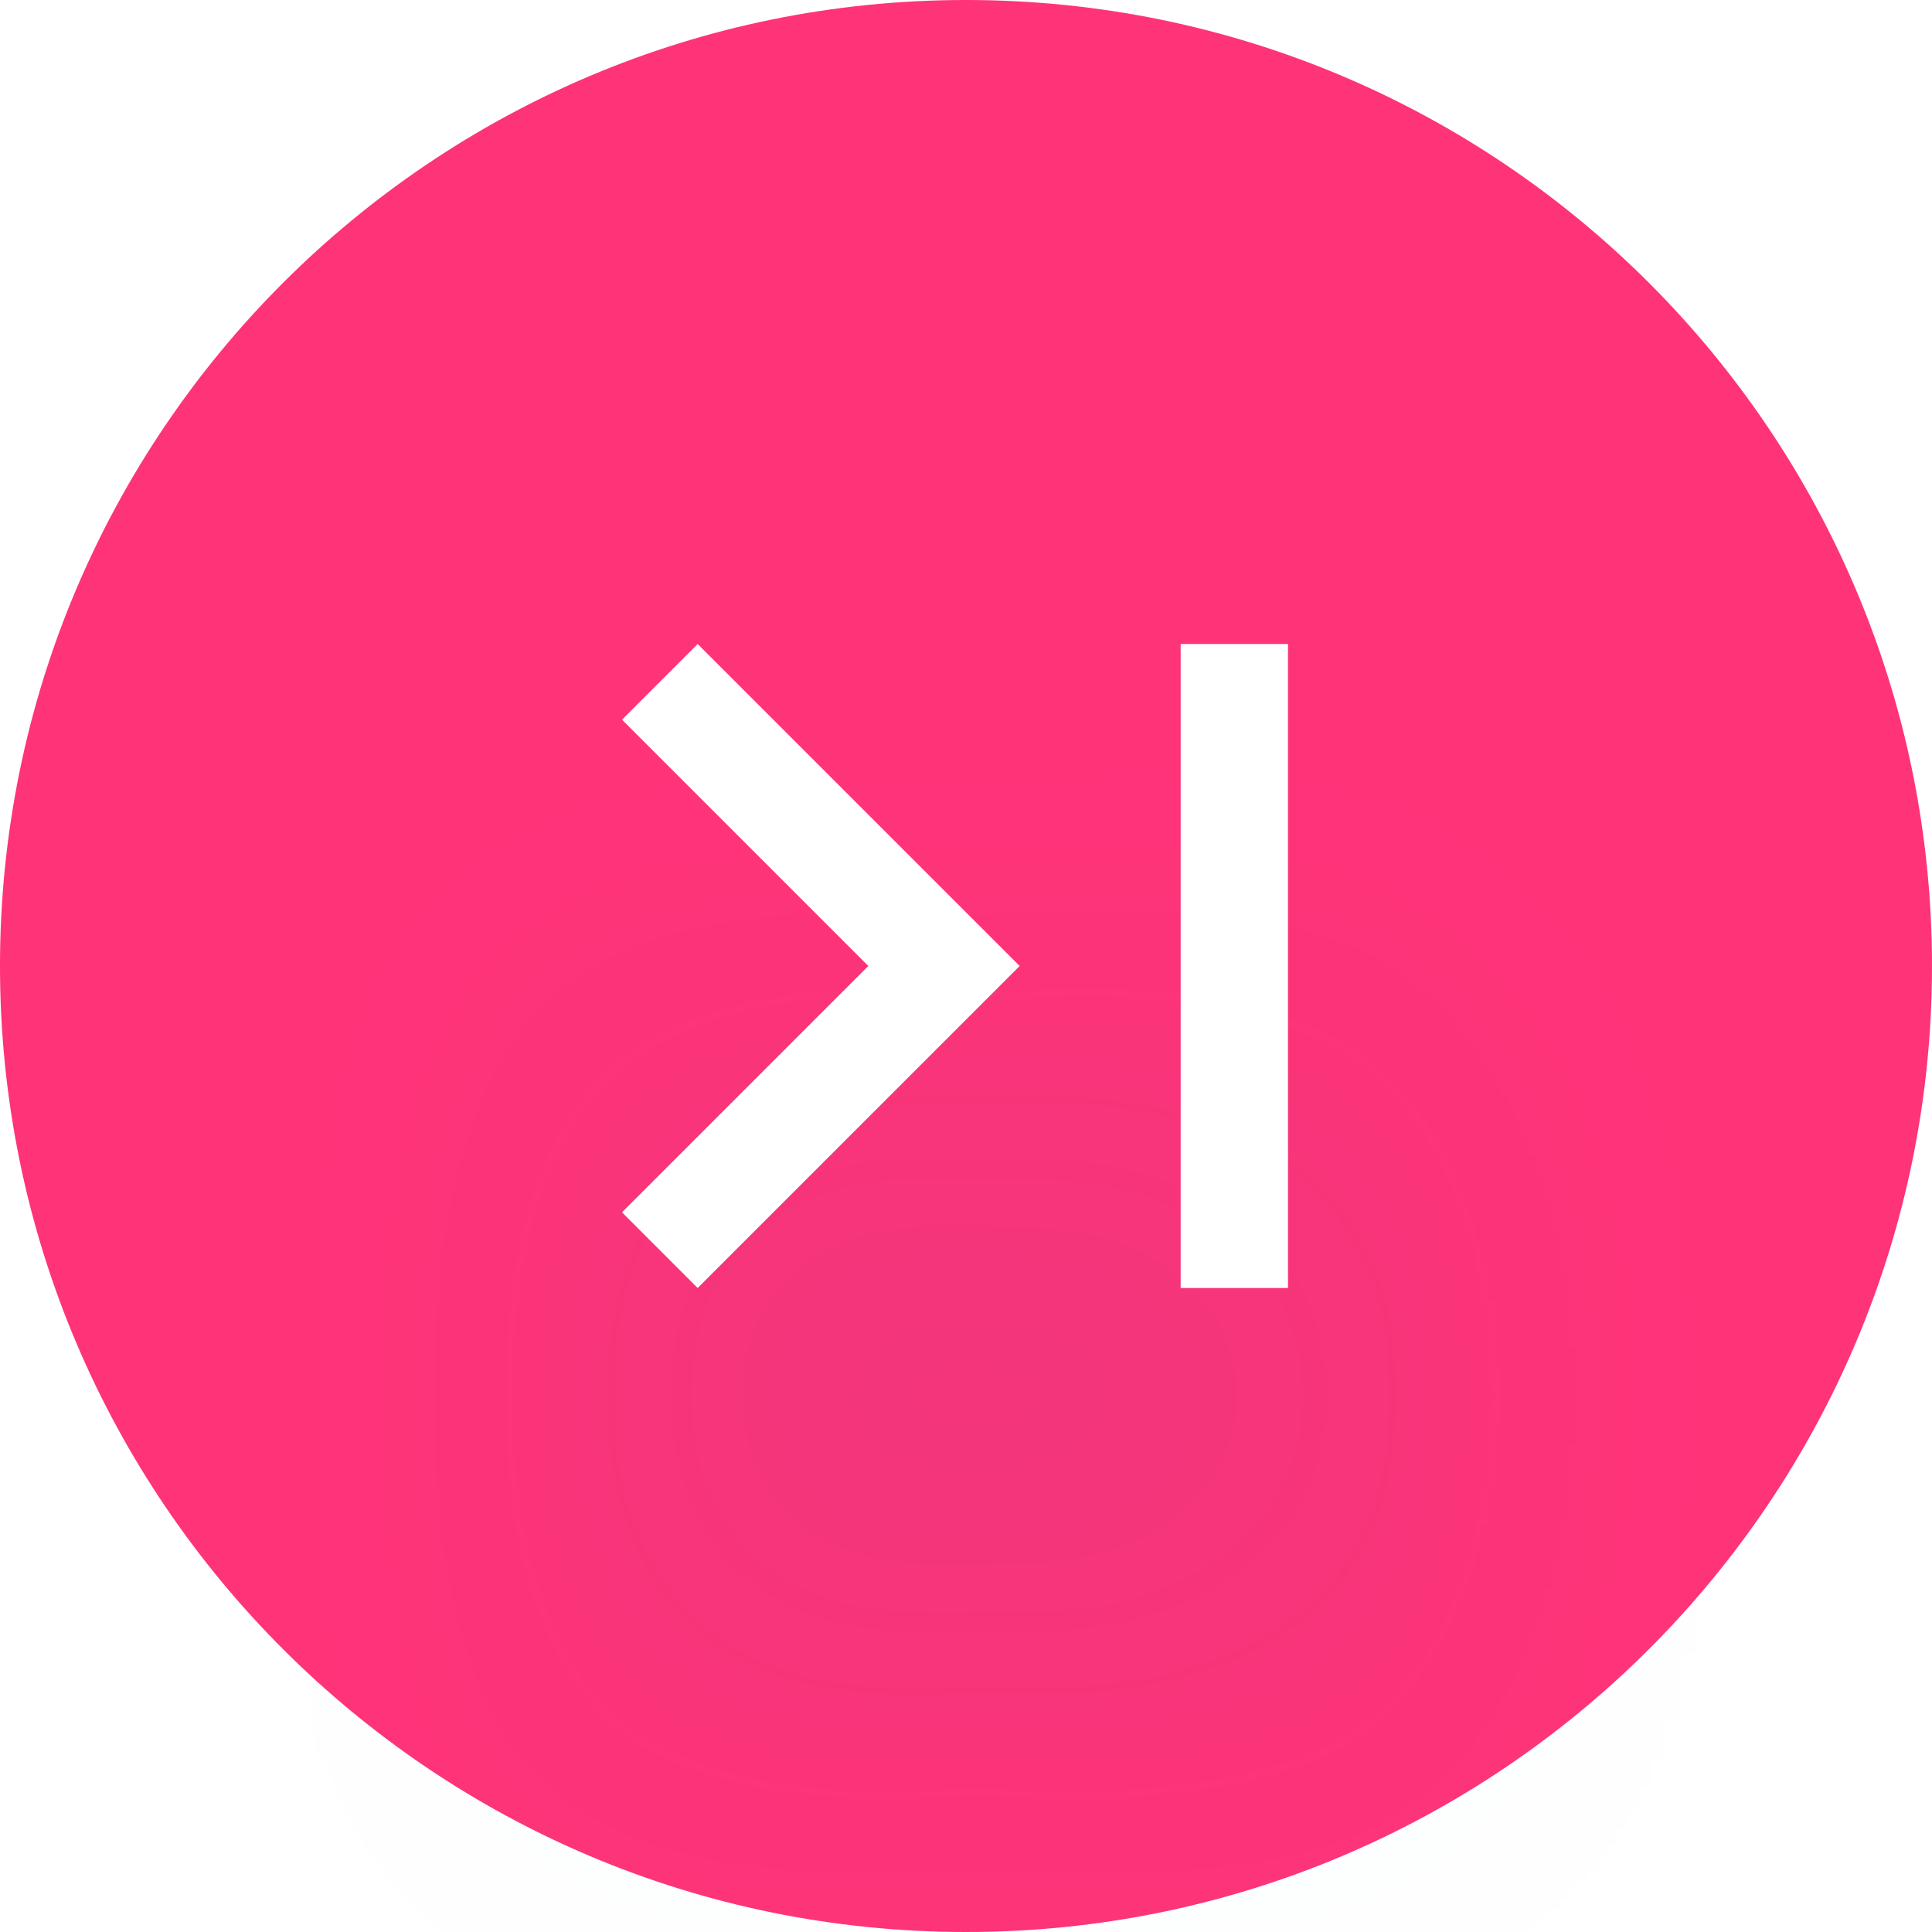
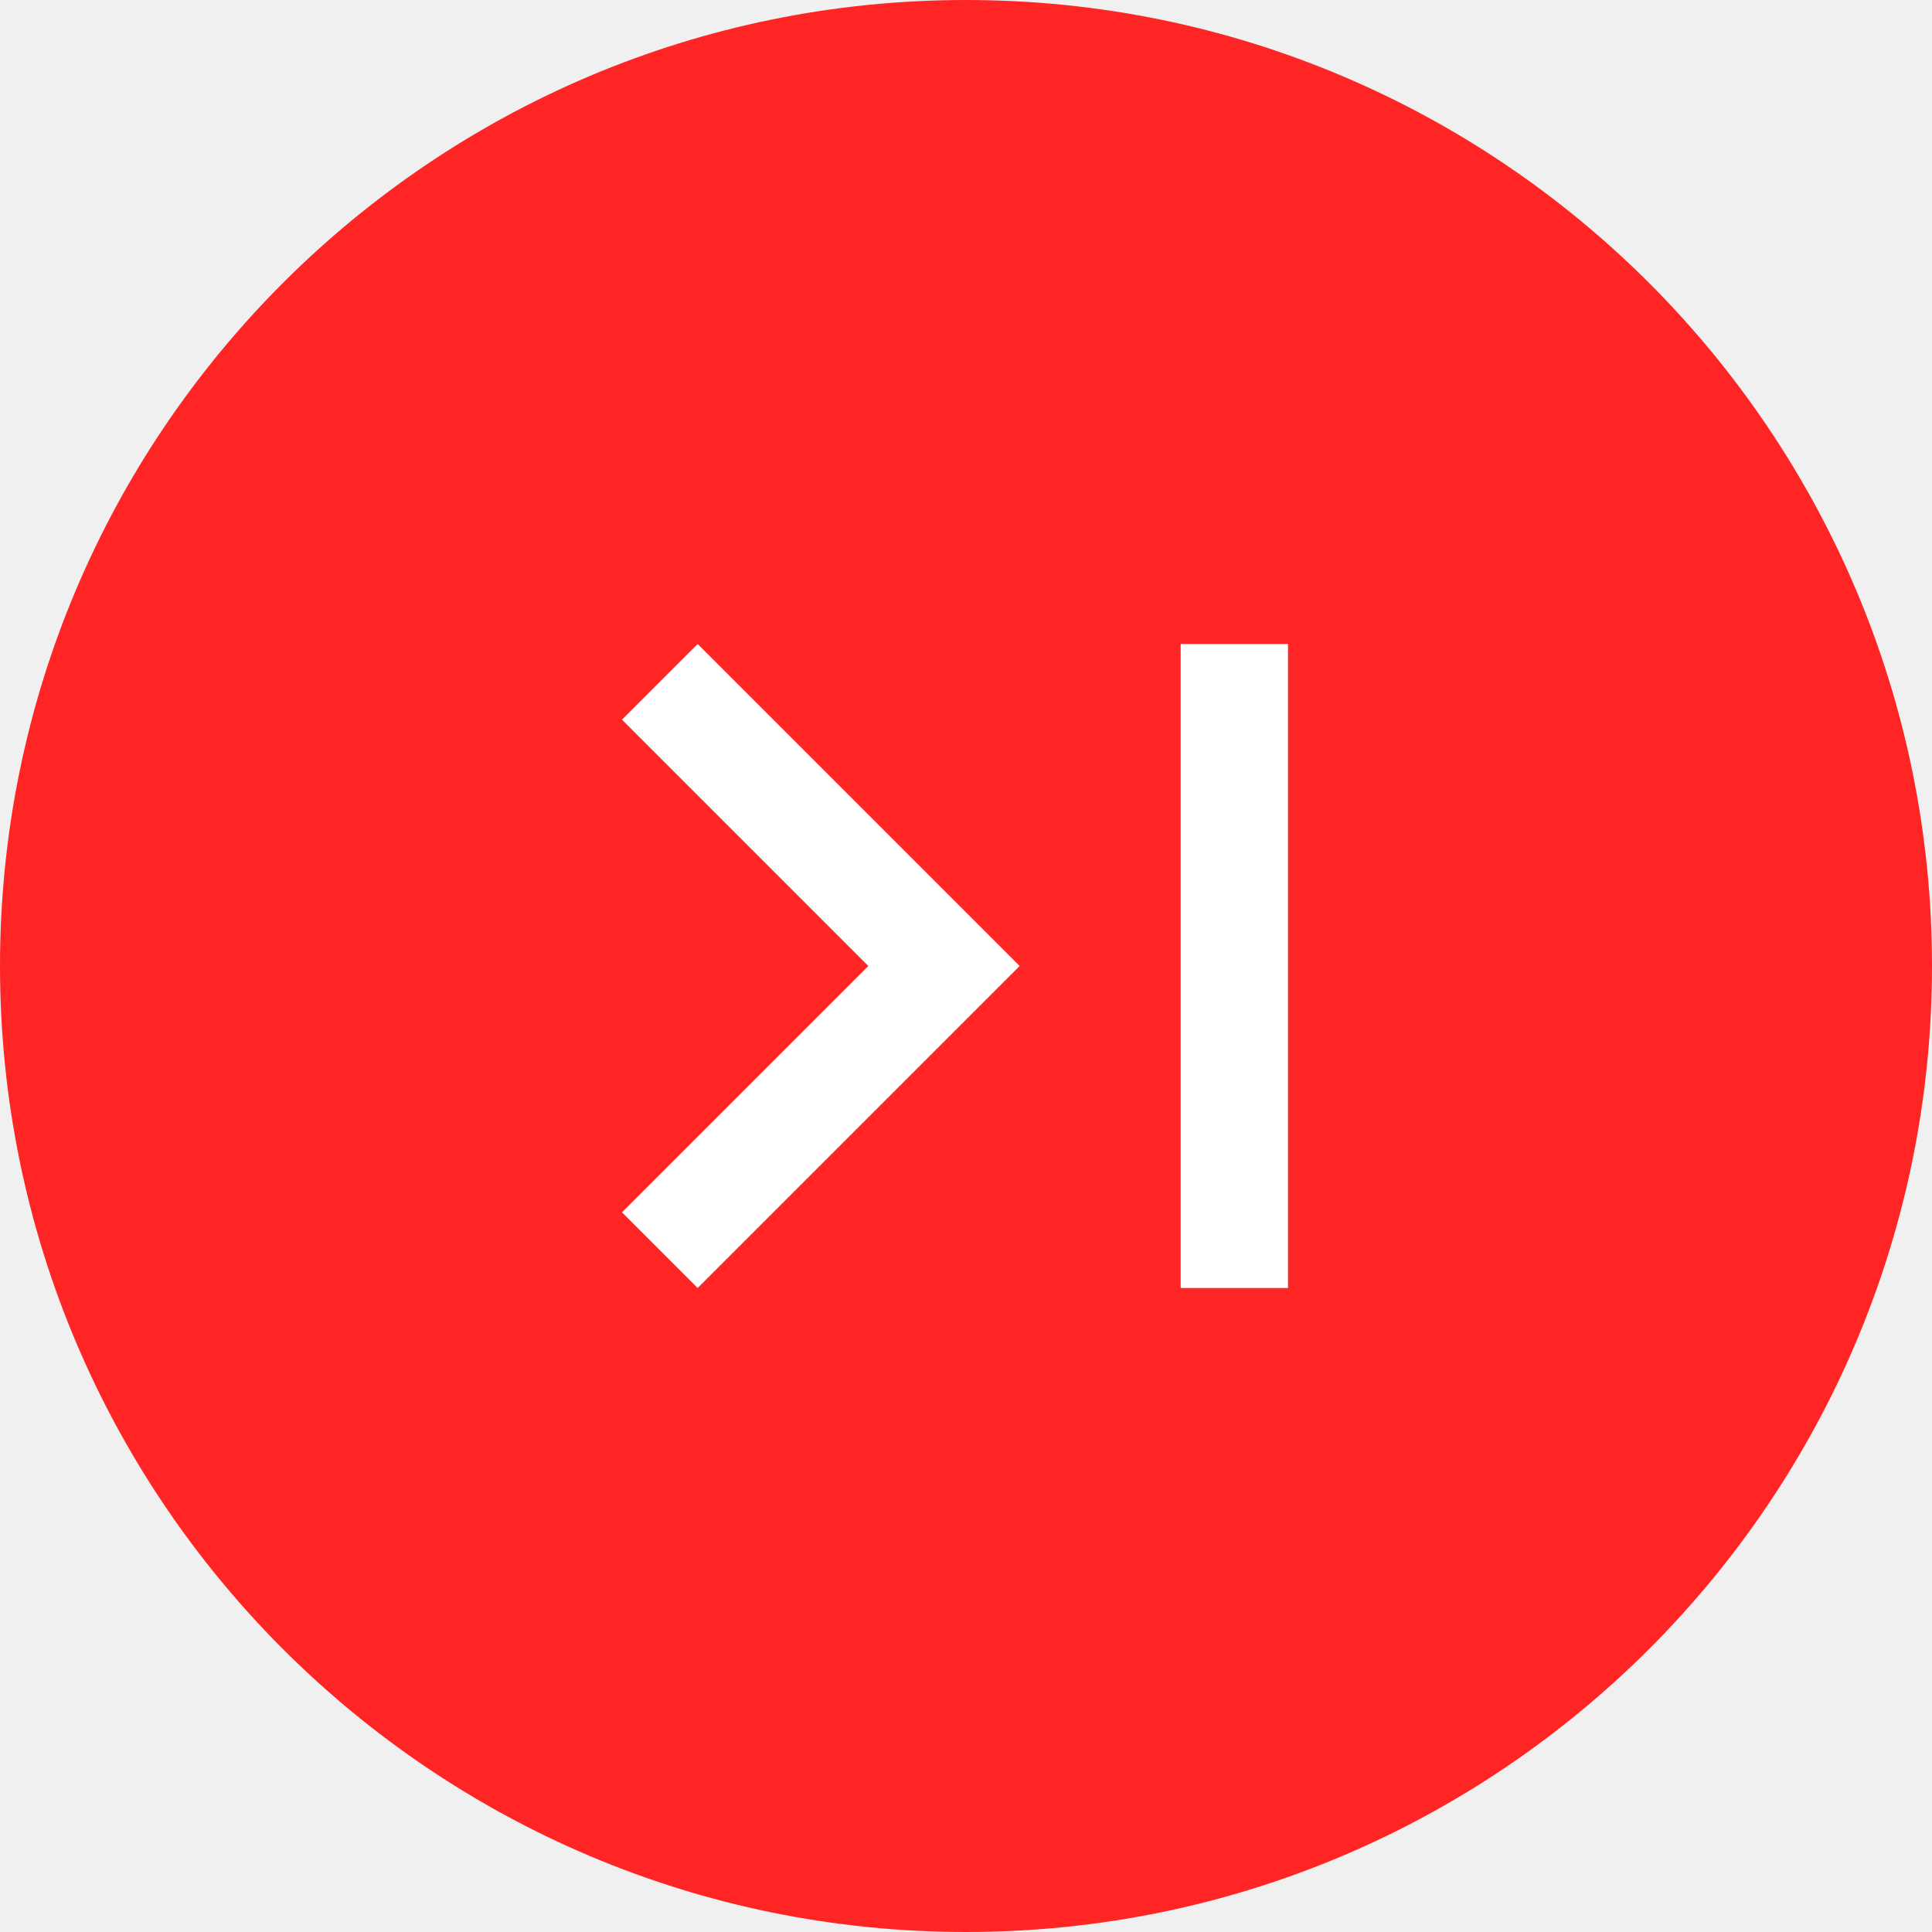
- <svg xmlns="http://www.w3.org/2000/svg" xmlns:xlink="http://www.w3.org/1999/xlink" width="36" height="36" viewBox="0 0 36 36">
-   <defs>
-     <path id="b" d="M20.008 0C8.958 0 0 8.945 0 20.004v131.992C0 163.044 8.955 172 20.008 172h111.984c11.05 0 20.008-8.945 20.008-20.004V20.004C152 8.956 143.045 0 131.992 0H20.008z" />
-     <filter id="a" width="182.9%" height="173.3%" x="-41.4%" y="-26.2%" filterUnits="objectBoundingBox">
-       <feOffset dy="18" in="SourceAlpha" result="shadowOffsetOuter1" />
-       <feGaussianBlur in="shadowOffsetOuter1" result="shadowBlurOuter1" stdDeviation="18" />
-       <feColorMatrix in="shadowBlurOuter1" values="0 0 0 0 0 0 0 0 0 0 0 0 0 0 0 0 0 0 0.03 0" />
-     </filter>
-     <path id="d" d="M18.41 16.59L13.82 12l4.59-4.59L17 6l-6 6 6 6 1.41-1.41zM6 6h2v12H6V6z" />
-     <filter id="c" width="551.2%" height="566.7%" x="-225.6%" y="-166.7%" filterUnits="objectBoundingBox">
-       <feOffset dy="8" in="SourceAlpha" result="shadowOffsetOuter1" />
-       <feGaussianBlur in="shadowOffsetOuter1" result="shadowBlurOuter1" stdDeviation="8" />
-       <feColorMatrix in="shadowBlurOuter1" values="0 0 0 0 0.18 0 0 0 0 0.345 0 0 0 0 0.706 0 0 0 0.2 0" />
-     </filter>
-   </defs>
-   <g fill="none" fill-rule="evenodd">
-     <path fill="#FCFCFC" d="M-223-558h375v811h-375z" />
-     <g transform="translate(-25 -25)">
-       <use fill="#000" filter="url(#a)" xlink:href="#b" />
-       <use fill="#FFF" xlink:href="#b" />
-       <circle cx="43" cy="43" r="18" fill="#FF3378" />
-       <g>
-         <path d="M31 31v24h24V31z" opacity=".87" />
-         <g fill-rule="nonzero" transform="matrix(-1 0 0 1 55 31)">
-           <use fill="#000" filter="url(#c)" xlink:href="#d" />
-           <use fill="#FFF" xlink:href="#d" />
-         </g>
-       </g>
-     </g>
-   </g>
+ <svg xmlns="http://www.w3.org/2000/svg" width="36" height="36" viewBox="0 0 36 36" fill="none">
+   <path fill-rule="evenodd" clip-rule="evenodd" d="M18 36C27.941 36 36 27.941 36 18C36 8.059 27.941 0 18 0C8.059 0 0 8.059 0 18C0 27.941 8.059 36 18 36Z" fill="#FF2525" />
+   <path fill-rule="evenodd" clip-rule="evenodd" d="M11.59 22.59L16.18 18L11.59 13.41L13 12L19 18L13 24L11.59 22.59ZM24 12H22V24H24V12Z" fill="white" />
</svg>
